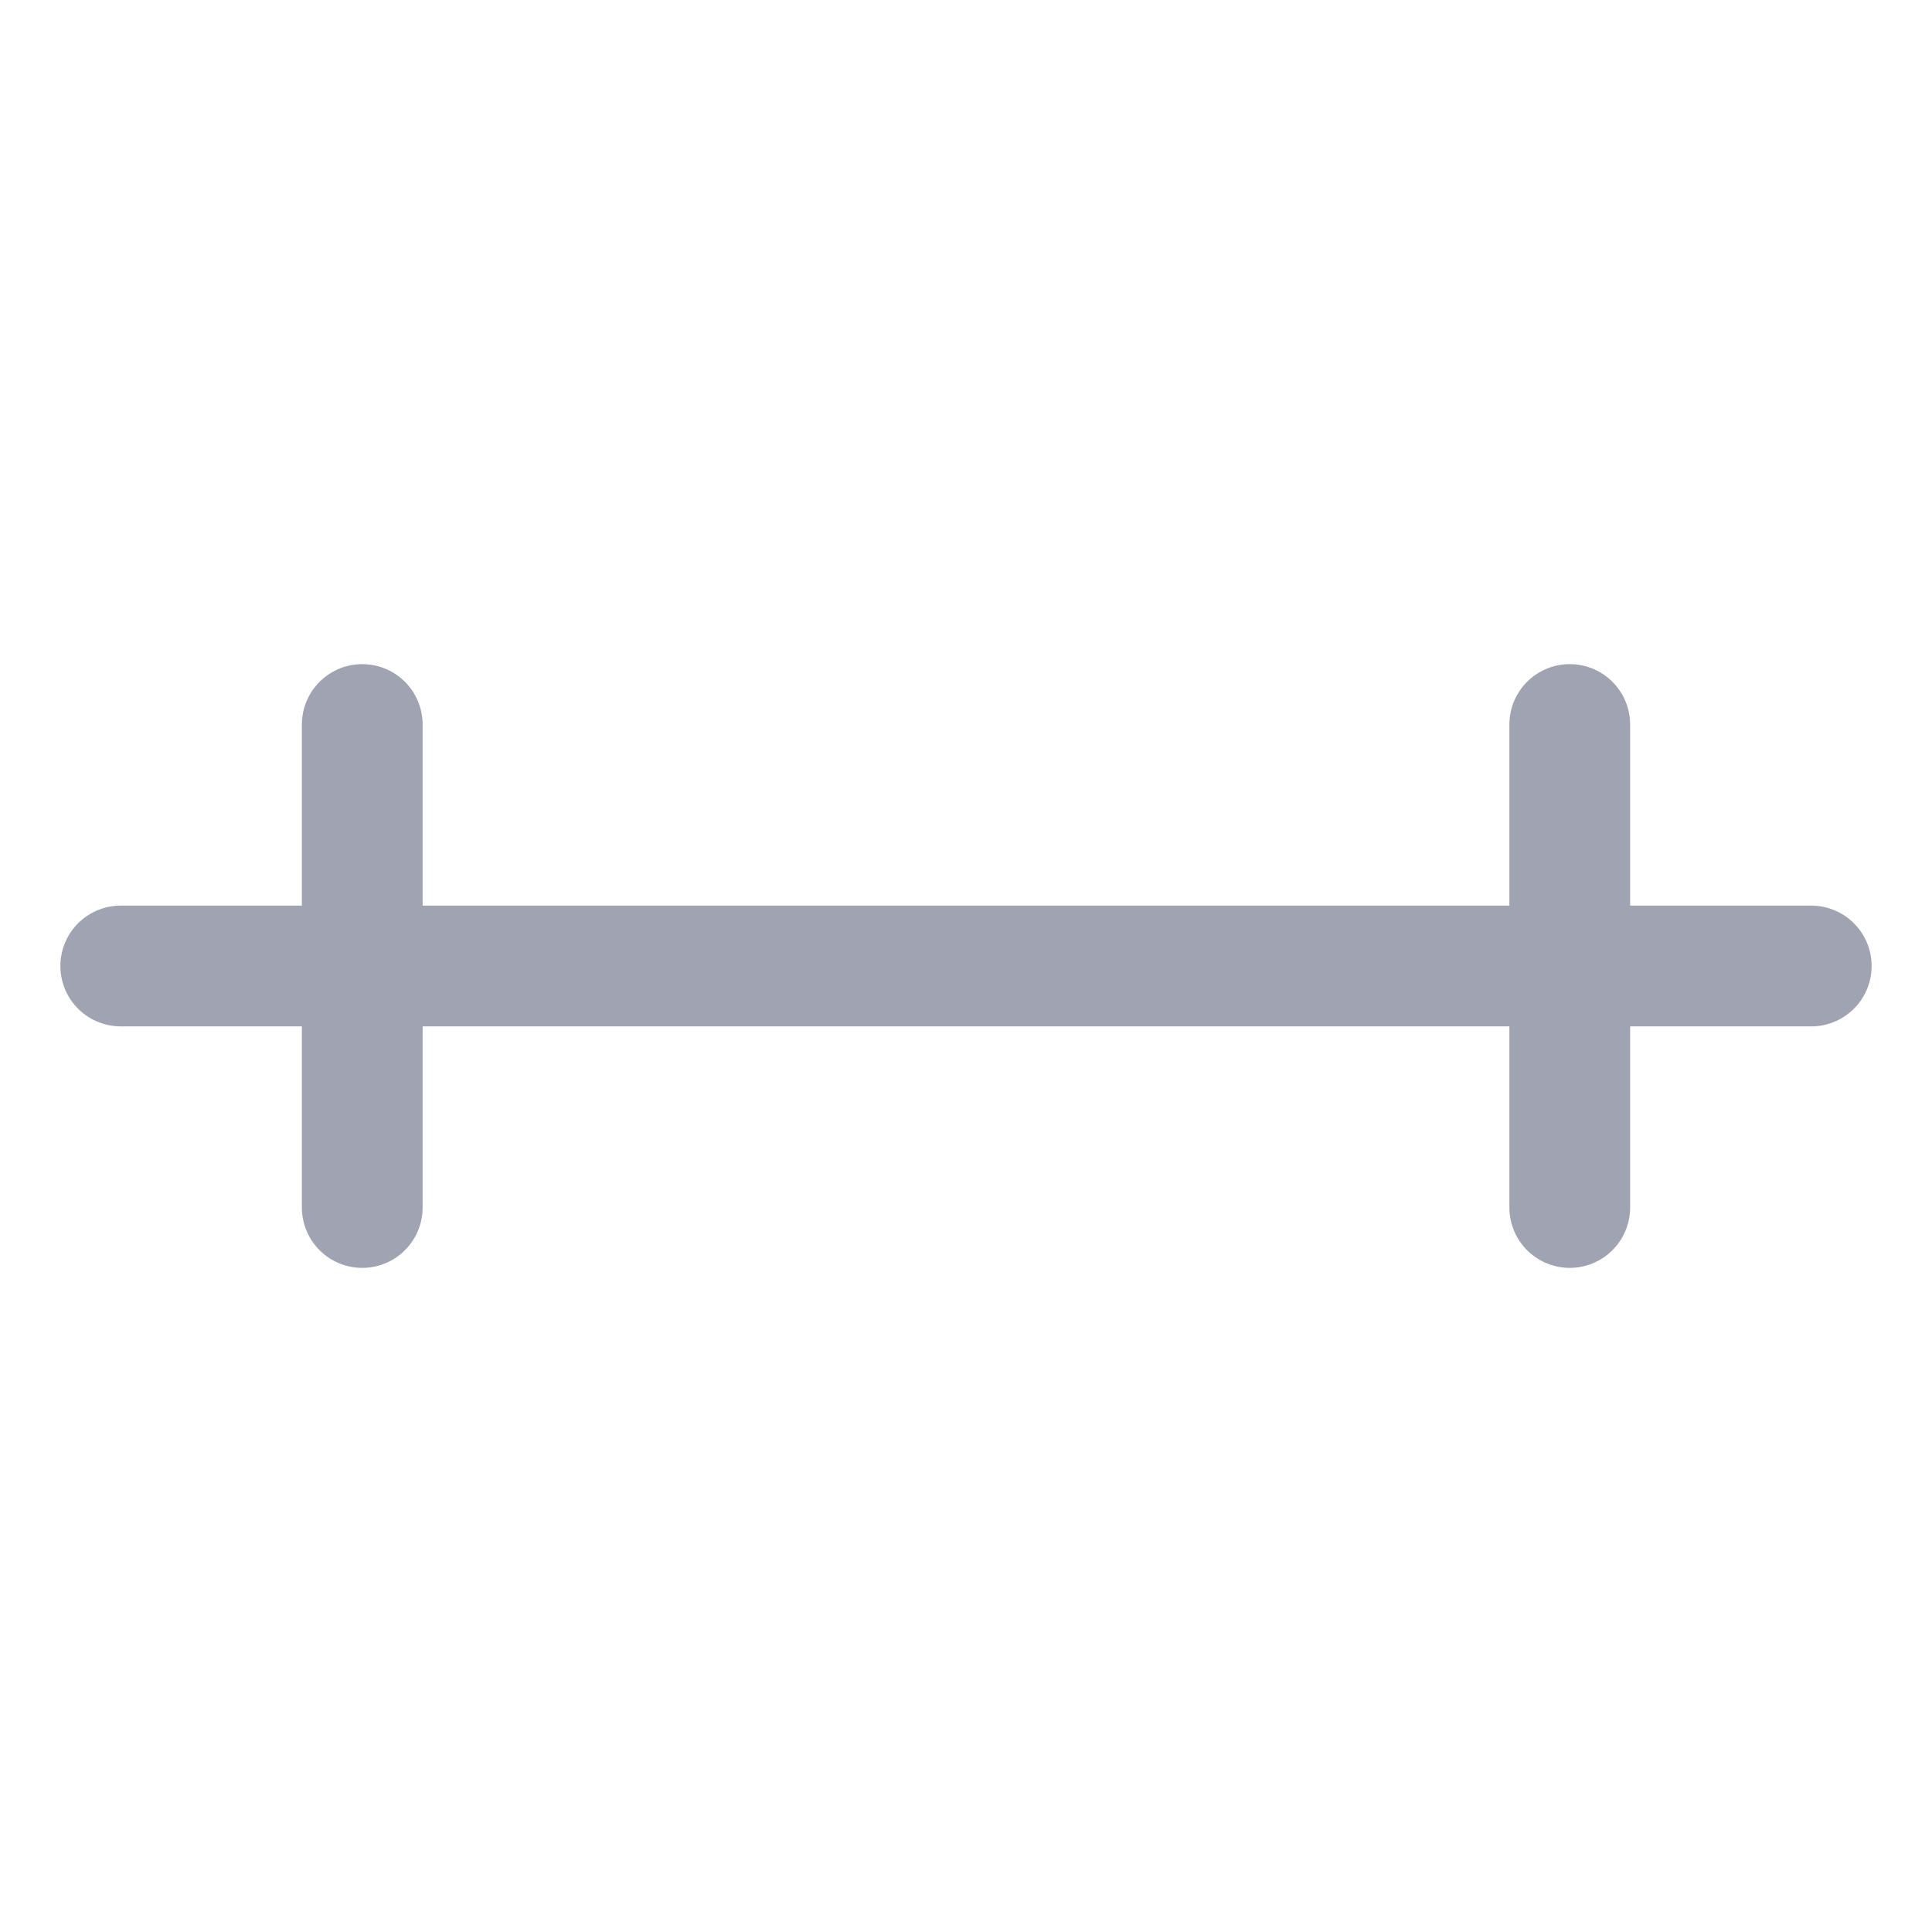
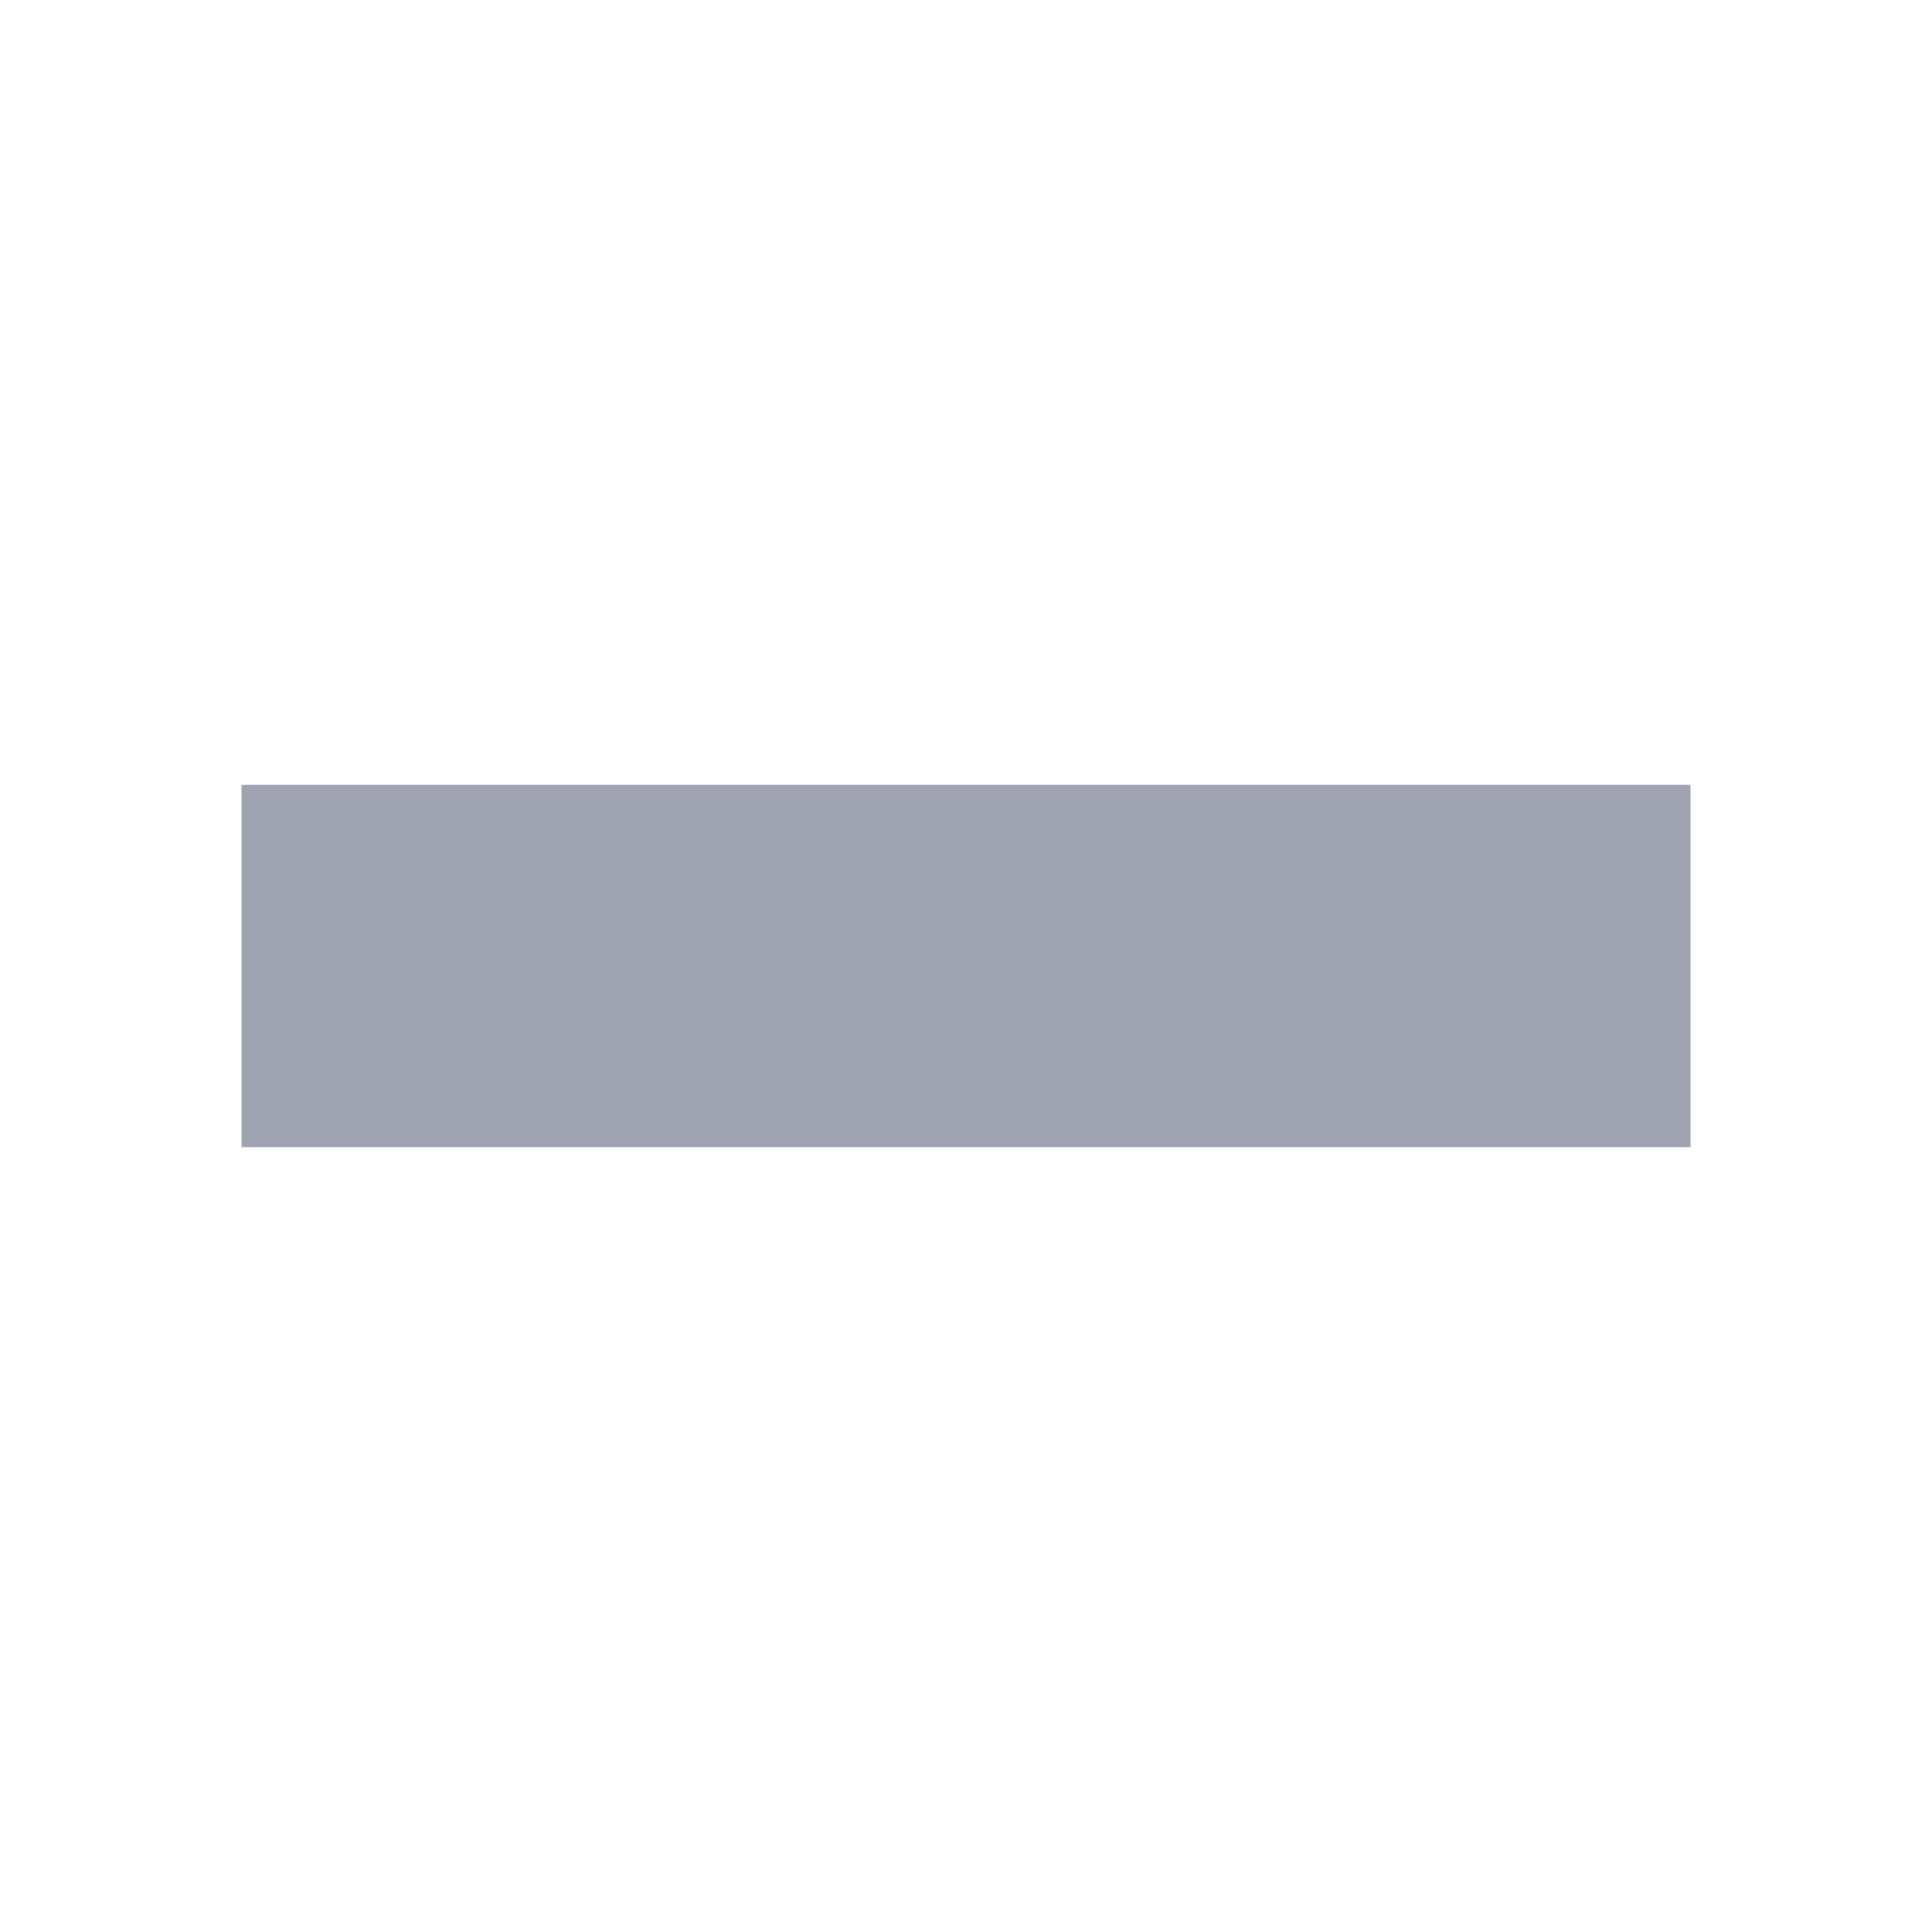
<svg xmlns="http://www.w3.org/2000/svg" width="16" height="16" viewBox="0 0 16 16" fill="none" stroke="#a0a3b1" stroke-width="1" stroke-linecap="round" stroke-linejoin="round">
-   <line x1="1" y1="8" x2="15" y2="8" />
-   <line x1="3" y1="6" x2="3" y2="10" />
-   <line x1="13" y1="6" x2="13" y2="10" />
+   <line x1="2" y1="8" x2="14" y2="8" stroke-width="3" stroke-linecap="butt" />
</svg>
